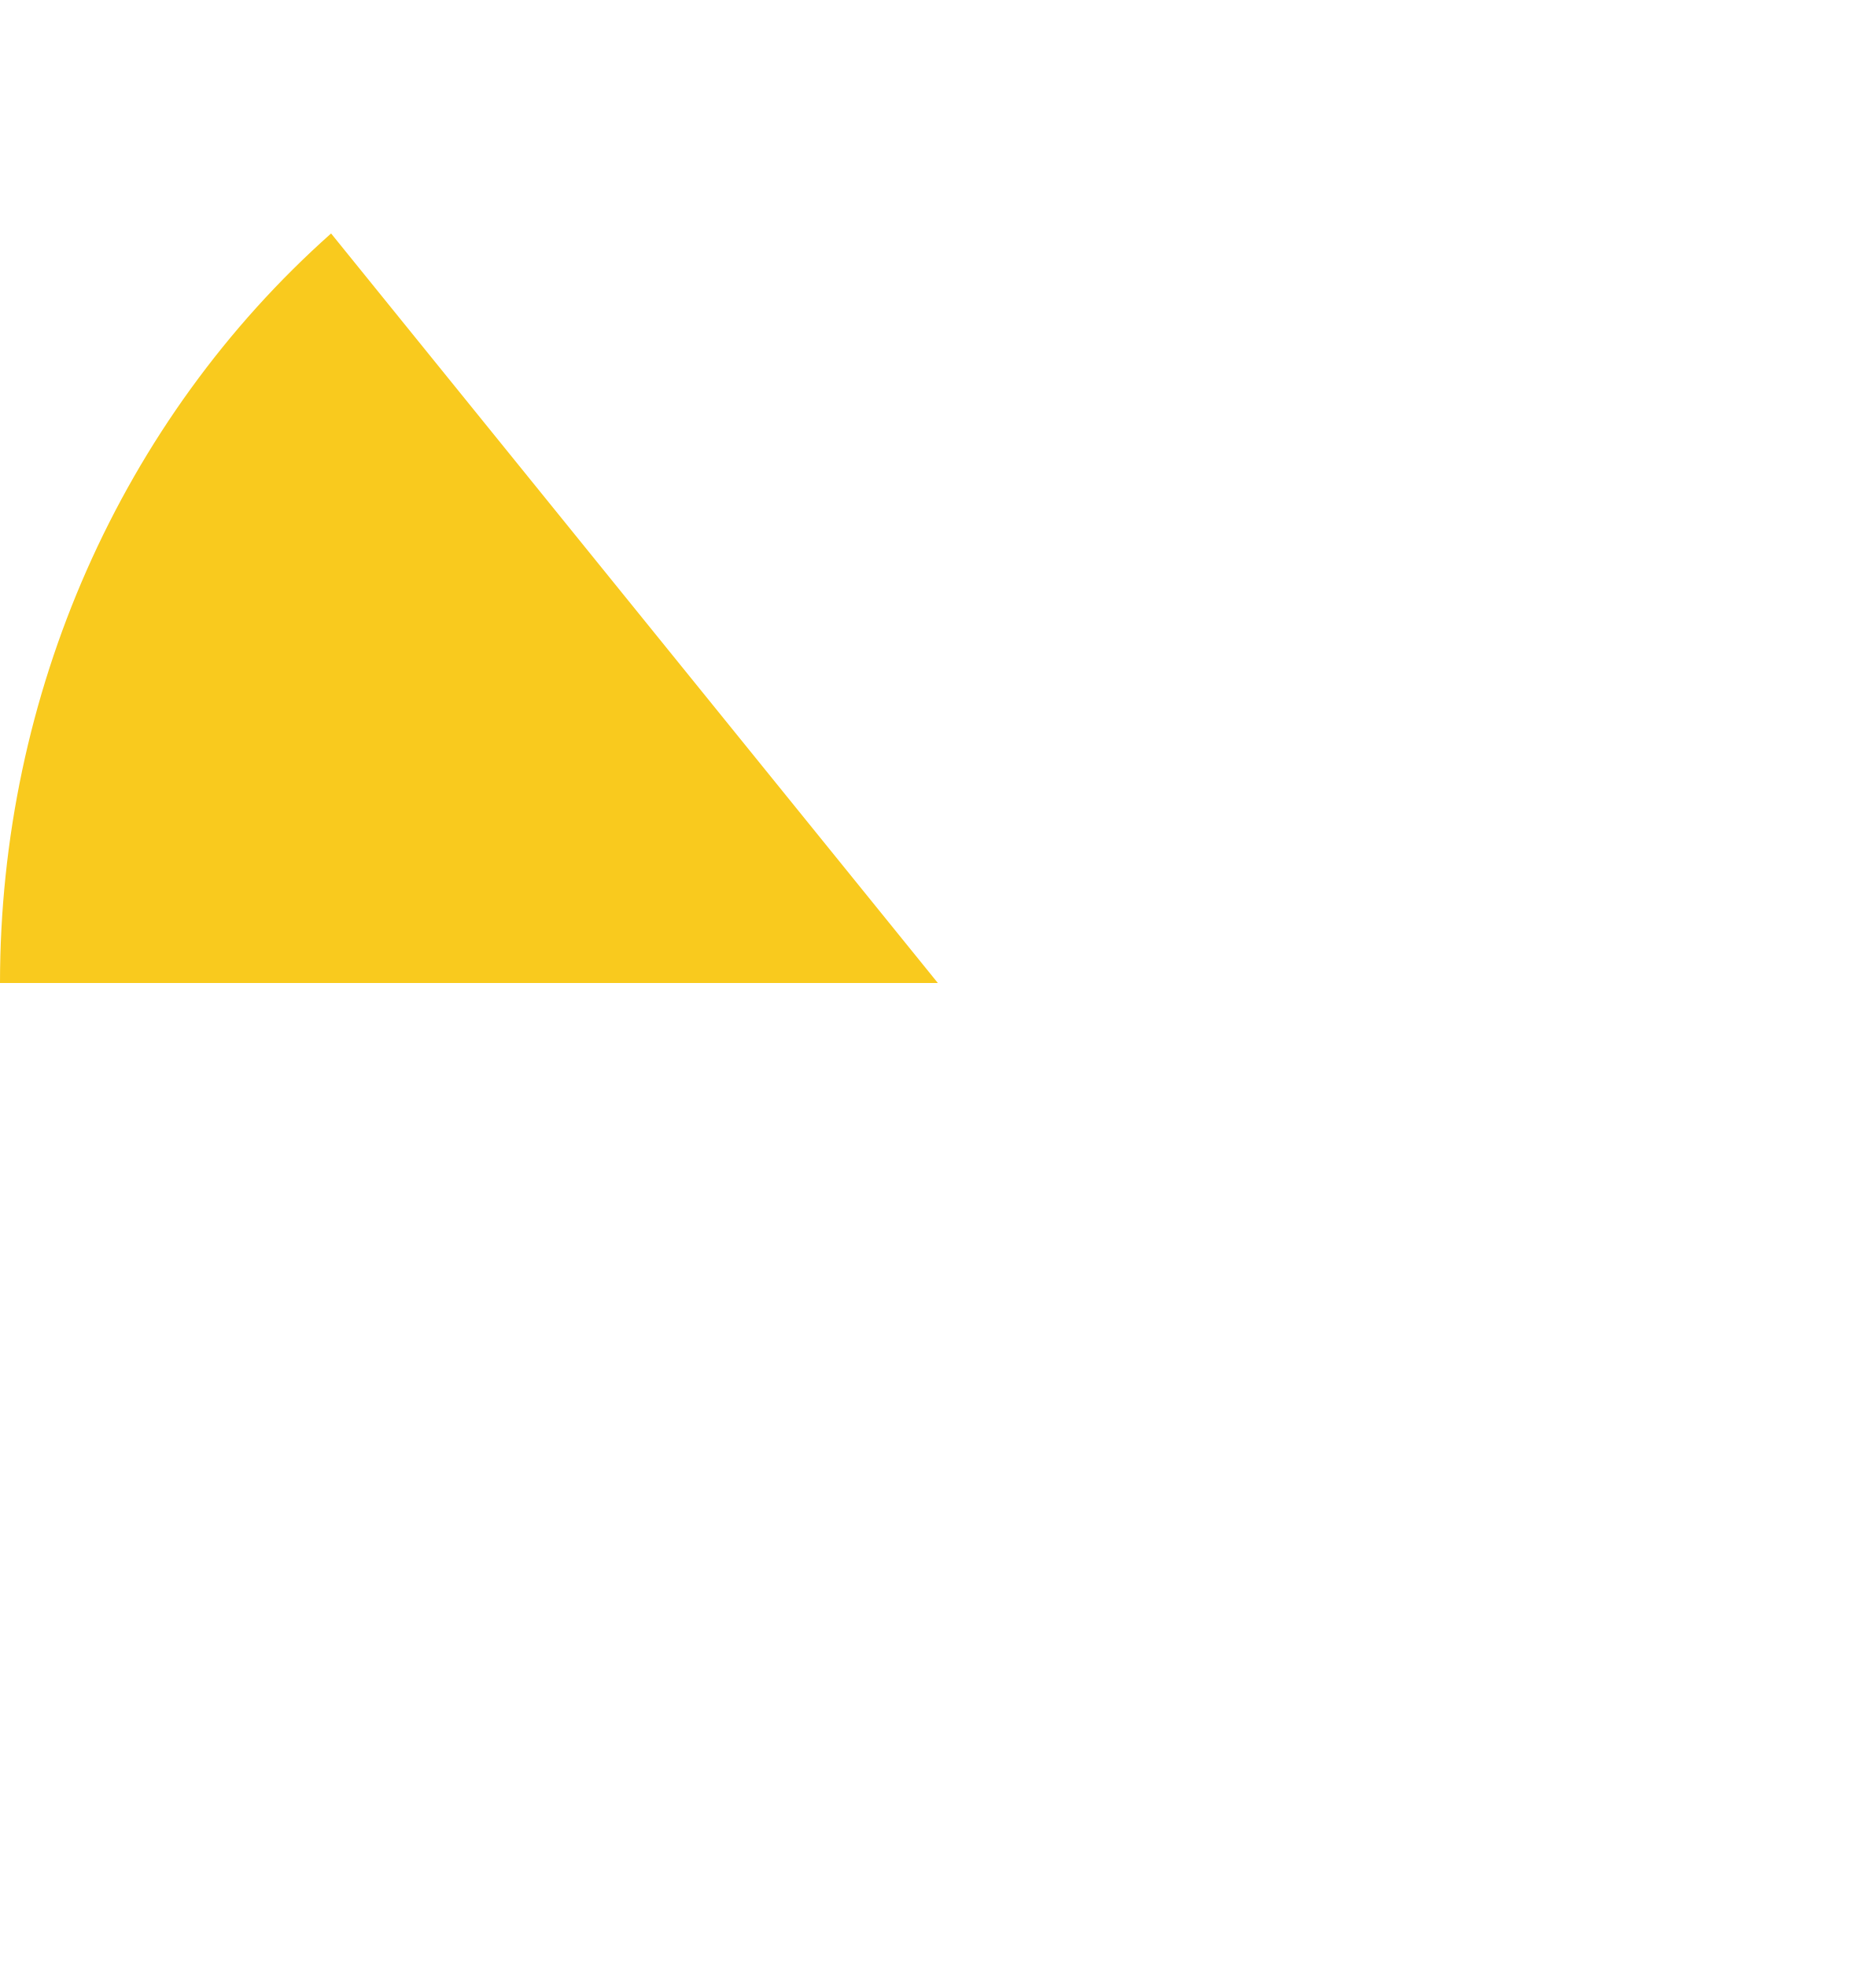
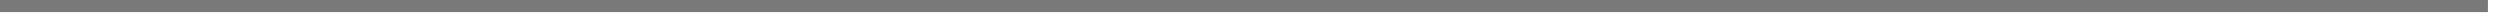
- <svg xmlns="http://www.w3.org/2000/svg" version="1.1" width="248px" height="260px">
-   <g transform="matrix(1 0 0 1 -384 -550 )">
-     <path d="M 427.775 580.874  L 508 680  L 384 680  C 384 641.822  400.007 605.574  427.775 580.874  Z " fill-rule="nonzero" fill="#f9ca1e" stroke="none" />
+ <svg xmlns="http://www.w3.org/2000/svg" version="1.1" width="207px" height="2px">
+   <g transform="matrix(1 0 0 1 -327 -190 )">
+     <path d="M 327 190.5  L 533 190.5  " stroke-width="1" stroke="#797979" fill="none" />
  </g>
</svg>
